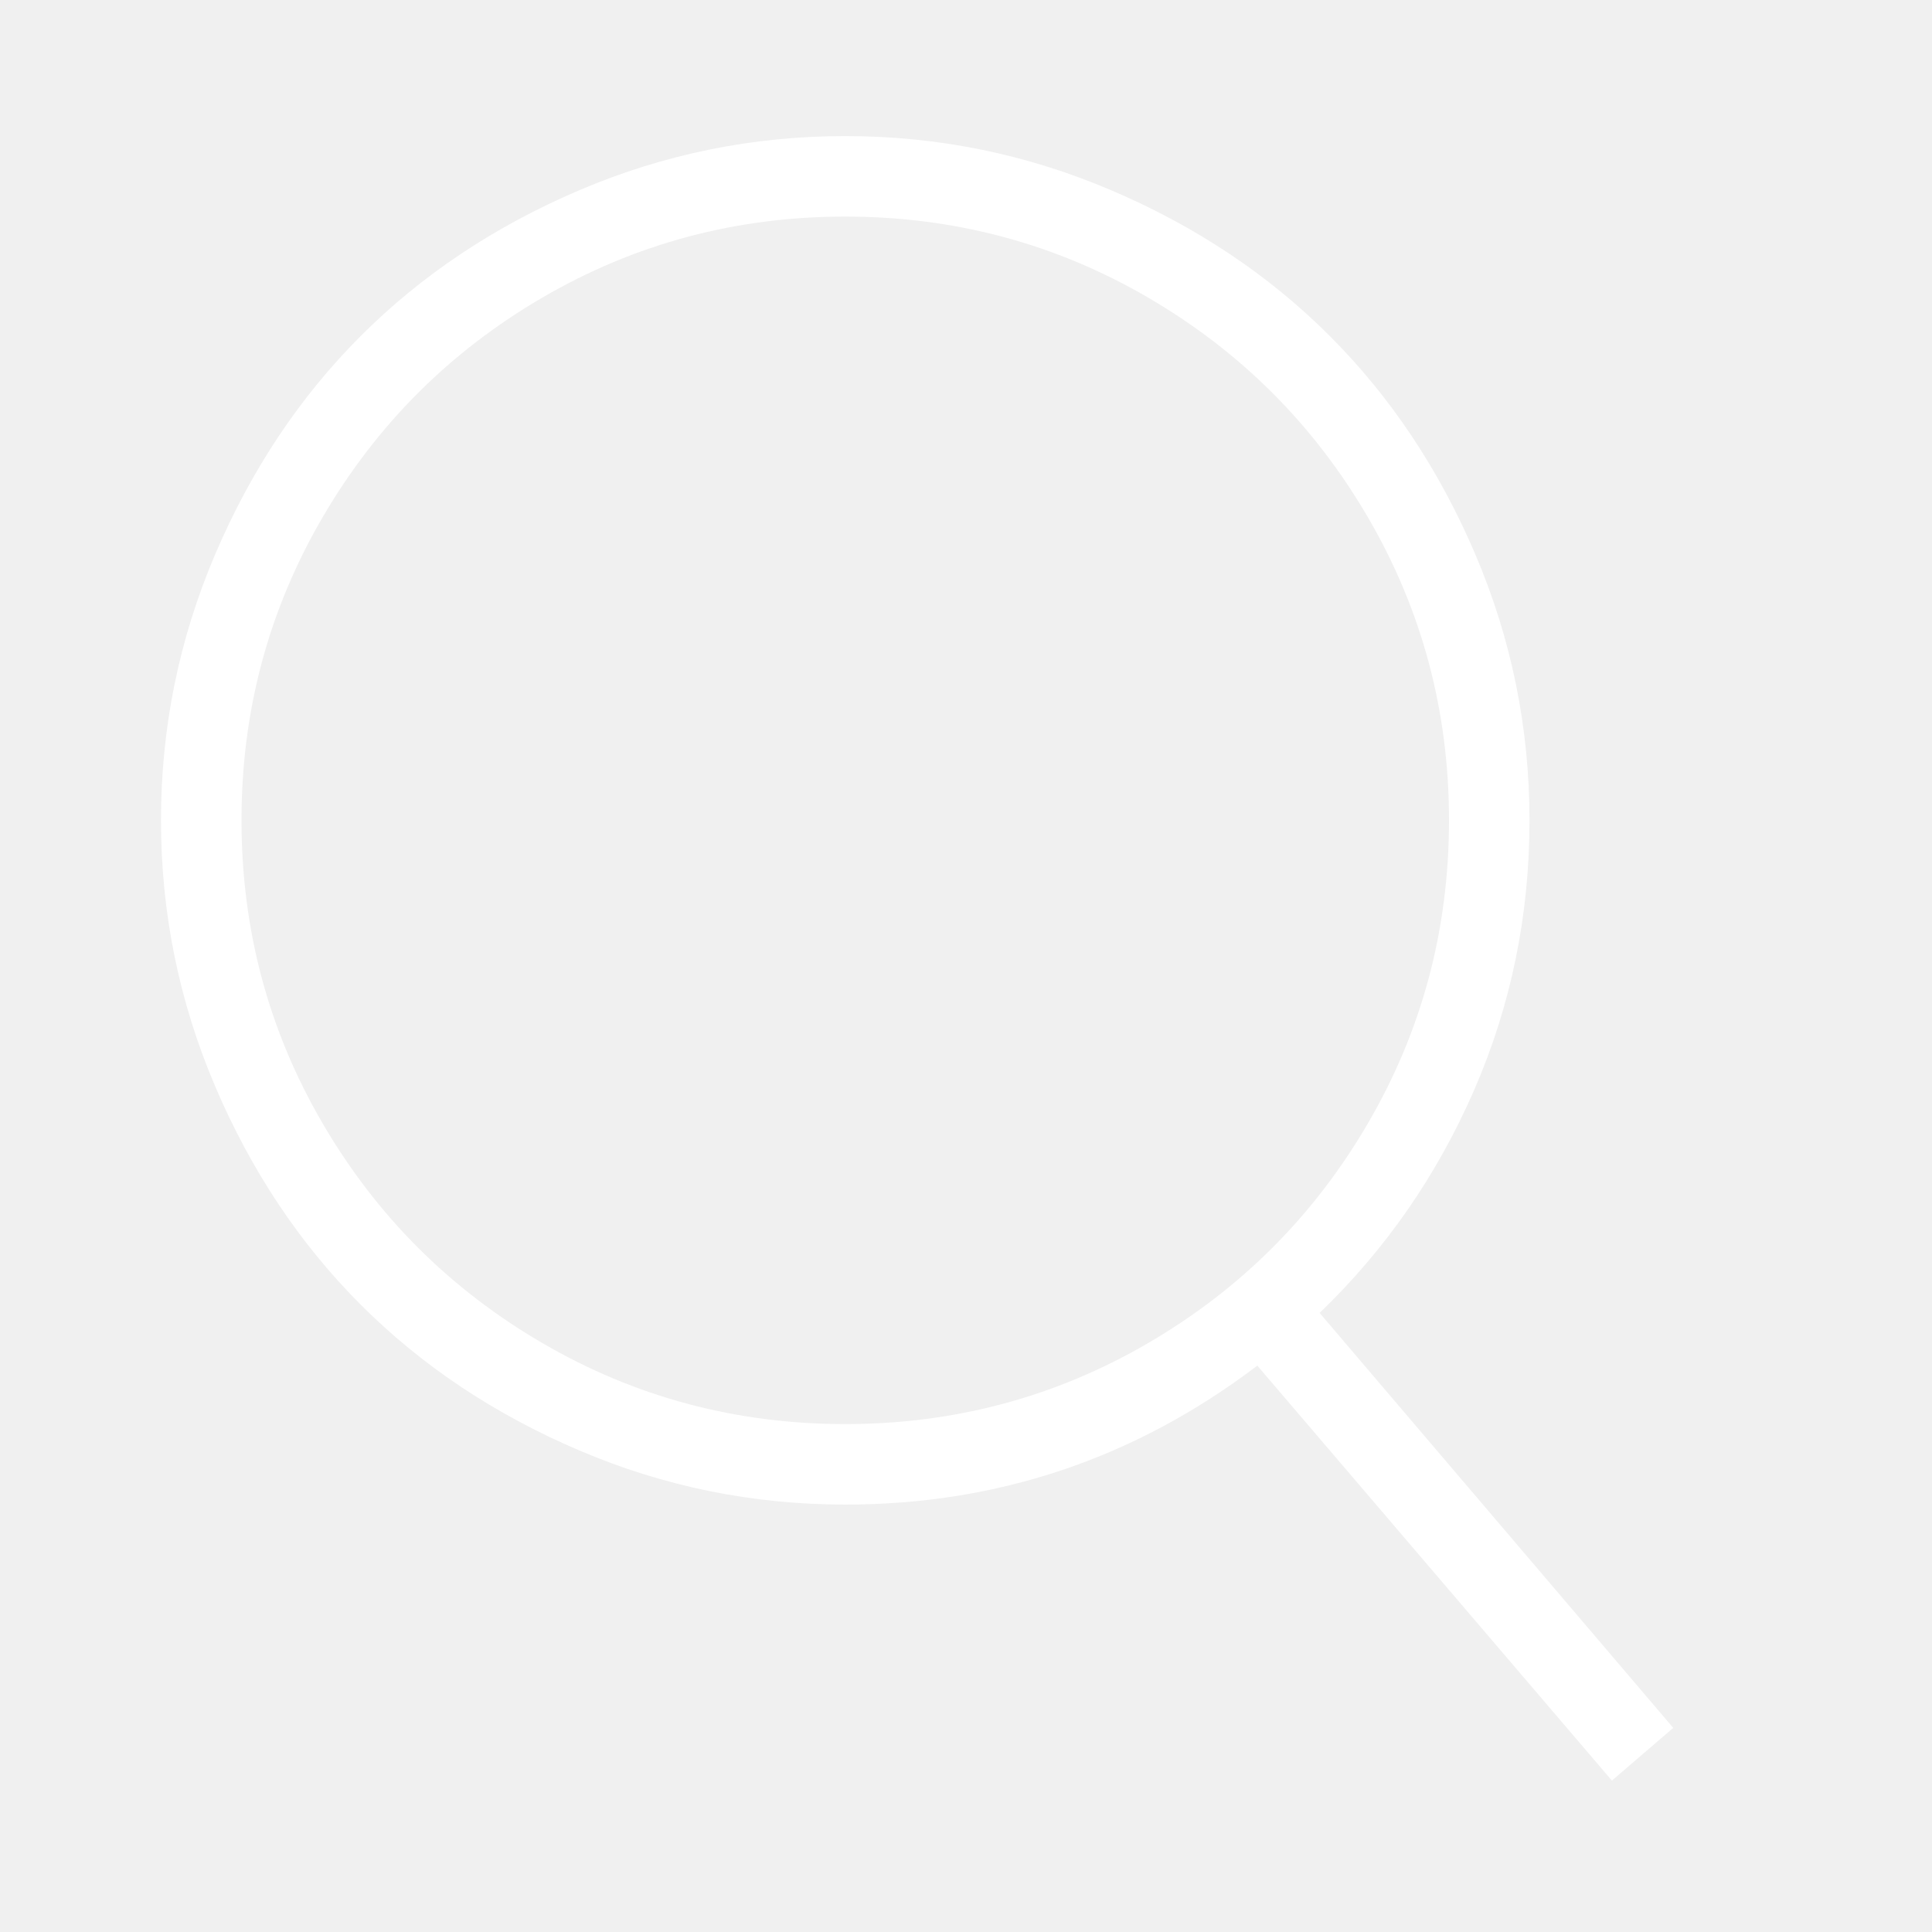
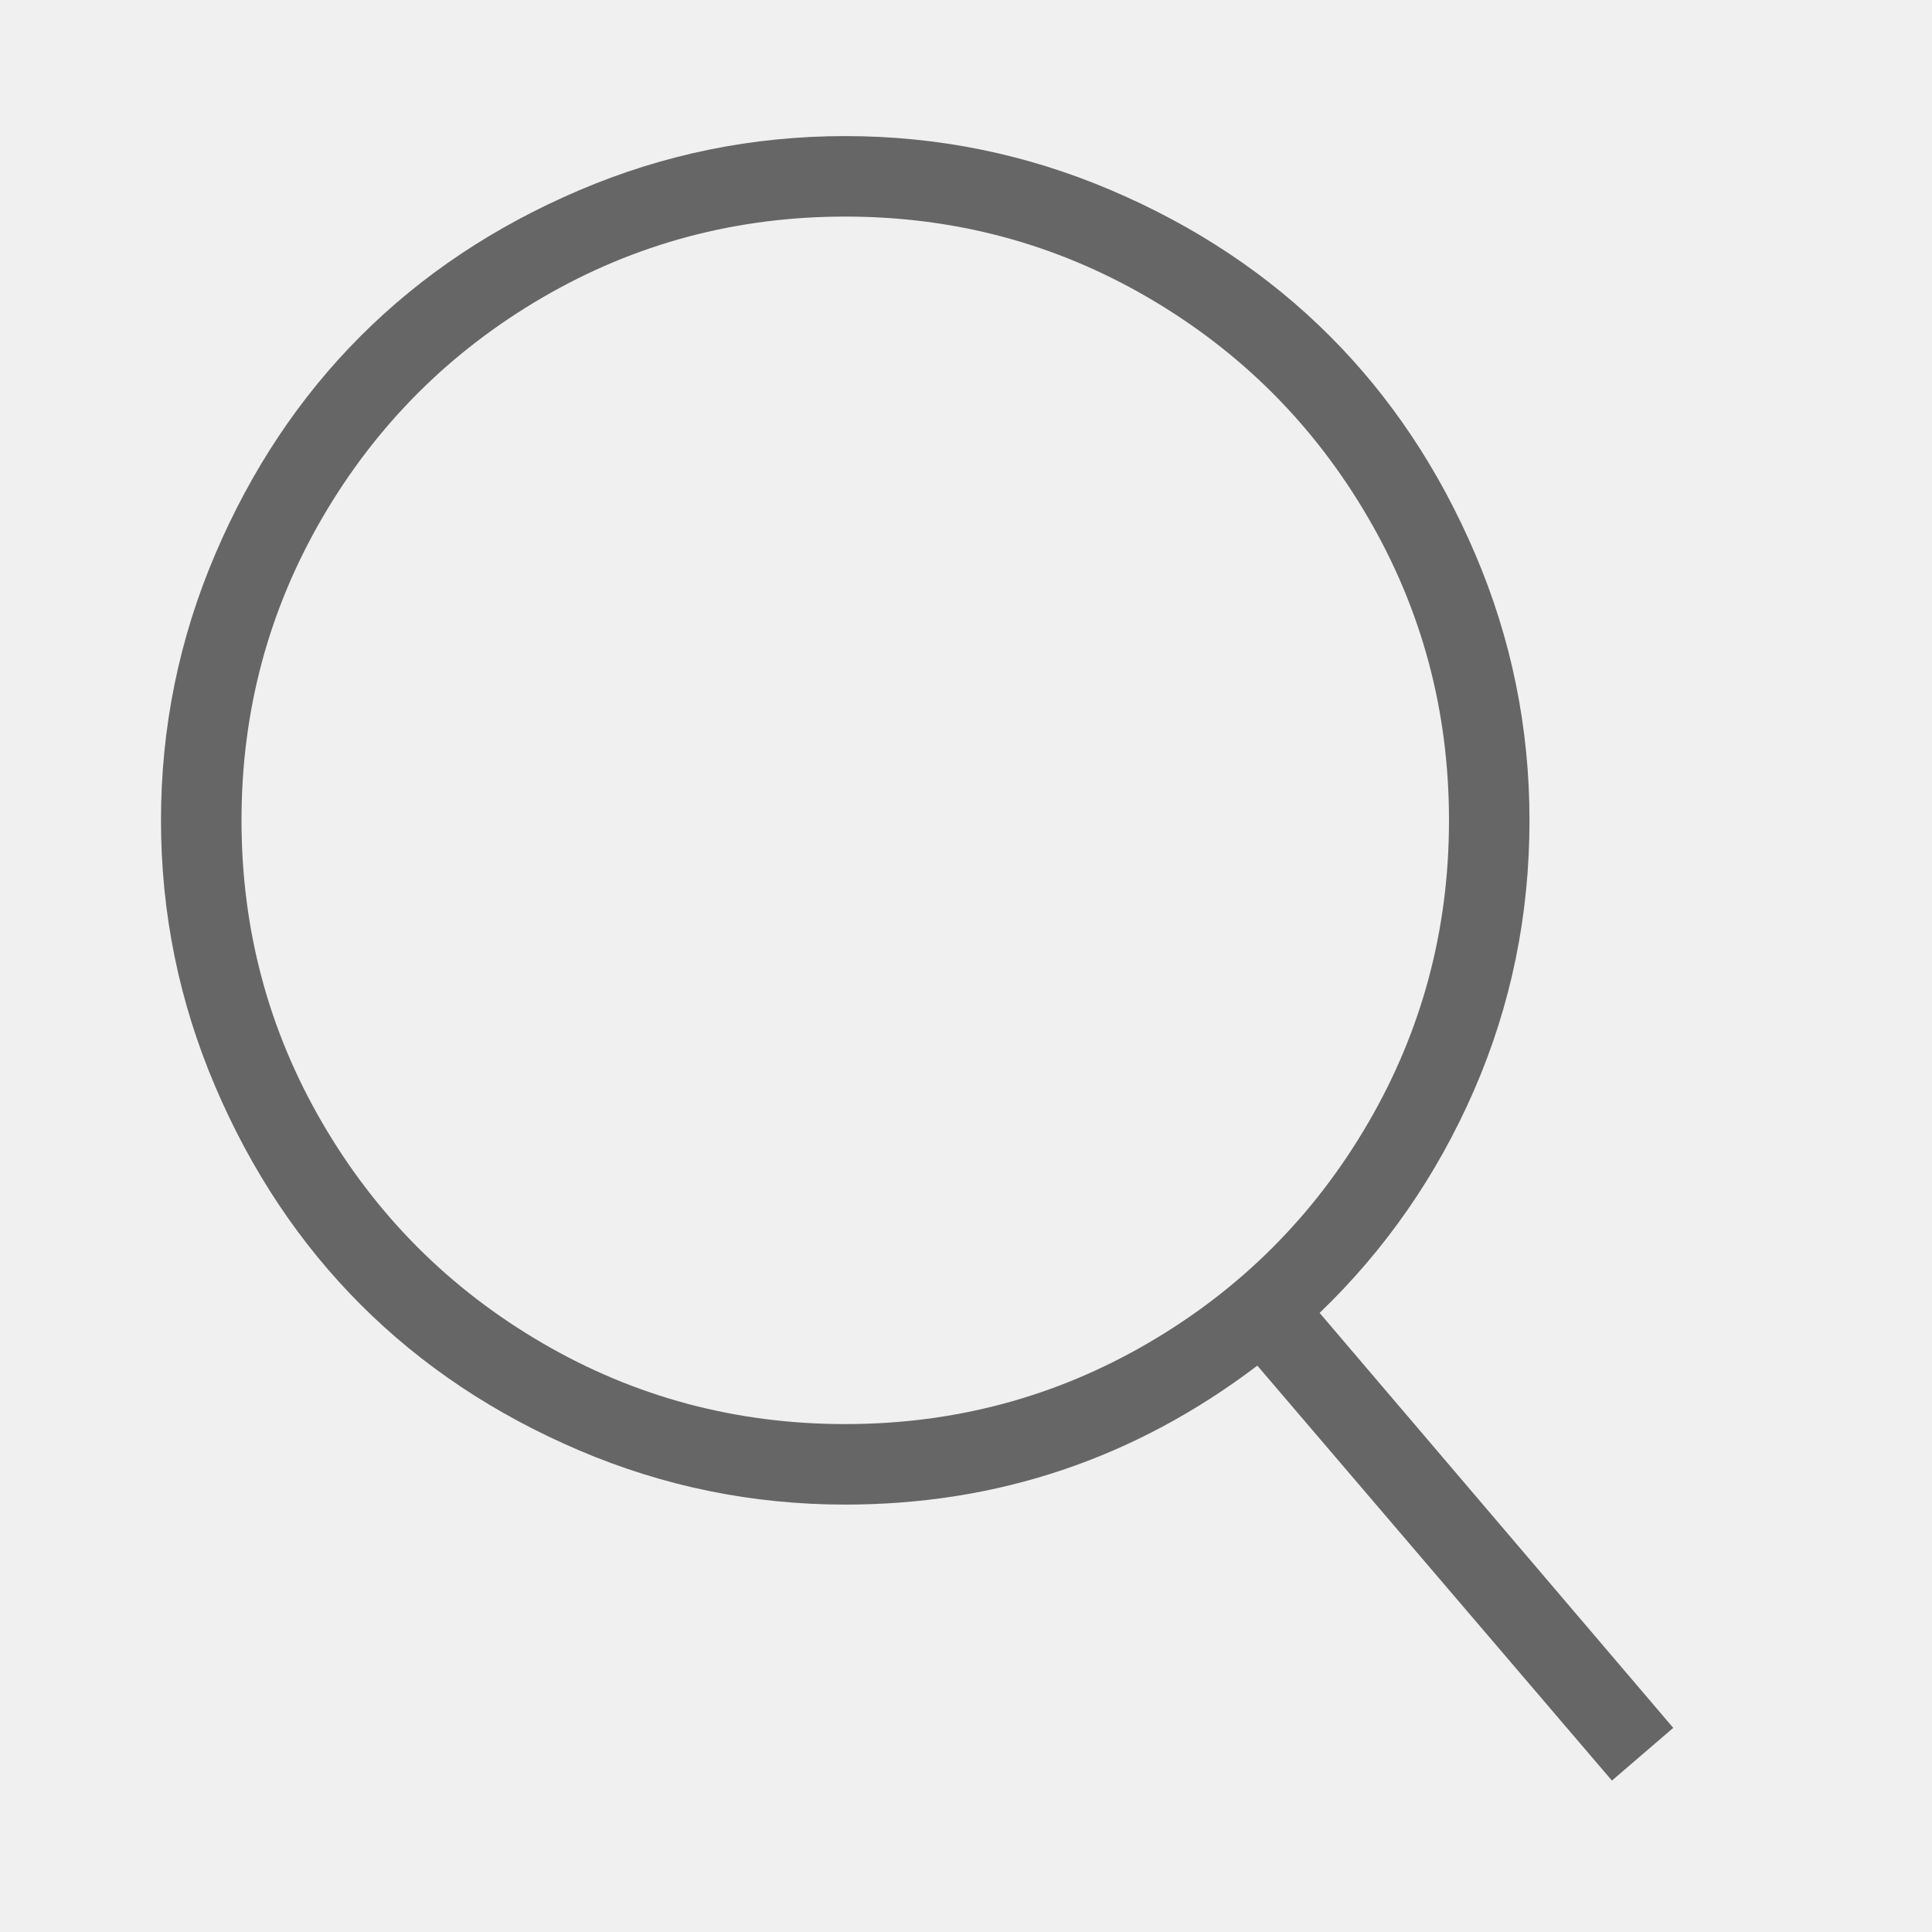
<svg xmlns="http://www.w3.org/2000/svg" viewBox="0 0 512 512">
-   <path d="M349.714 347.937l93.714 109.969-16.254 13.969-93.969-109.969q-48.508 36.825-109.207 36.825-36.826 0-70.476-14.349t-57.905-38.603-38.603-57.905-14.349-70.476 14.349-70.476 38.603-57.905 57.905-38.603 70.476-14.349 70.476 14.349 57.905 38.603 38.603 57.905 14.349 70.476q0 37.841-14.73 71.619t-40.889 58.921zM224 377.397q43.428 0 80.254-21.461t58.286-58.286 21.461-80.254-21.461-80.254-58.286-58.285-80.254-21.46-80.254 21.46-58.285 58.285-21.46 80.254 21.46 80.254 58.285 58.286 80.254 21.461z" fill="#ffffff" fill-rule="evenodd" />
+   <path d="M349.714 347.937l93.714 109.969-16.254 13.969-93.969-109.969q-48.508 36.825-109.207 36.825-36.826 0-70.476-14.349t-57.905-38.603-38.603-57.905-14.349-70.476 14.349-70.476 38.603-57.905 57.905-38.603 70.476-14.349 70.476 14.349 57.905 38.603 38.603 57.905 14.349 70.476q0 37.841-14.73 71.619t-40.889 58.921zM224 377.397q43.428 0 80.254-21.461t58.286-58.286 21.461-80.254-21.461-80.254-58.286-58.285-80.254-21.46-80.254 21.46-58.285 58.285-21.46 80.254 21.46 80.254 58.285 58.286 80.254 21.461z" fill="#666666" fill-rule="evenodd" />
</svg>
